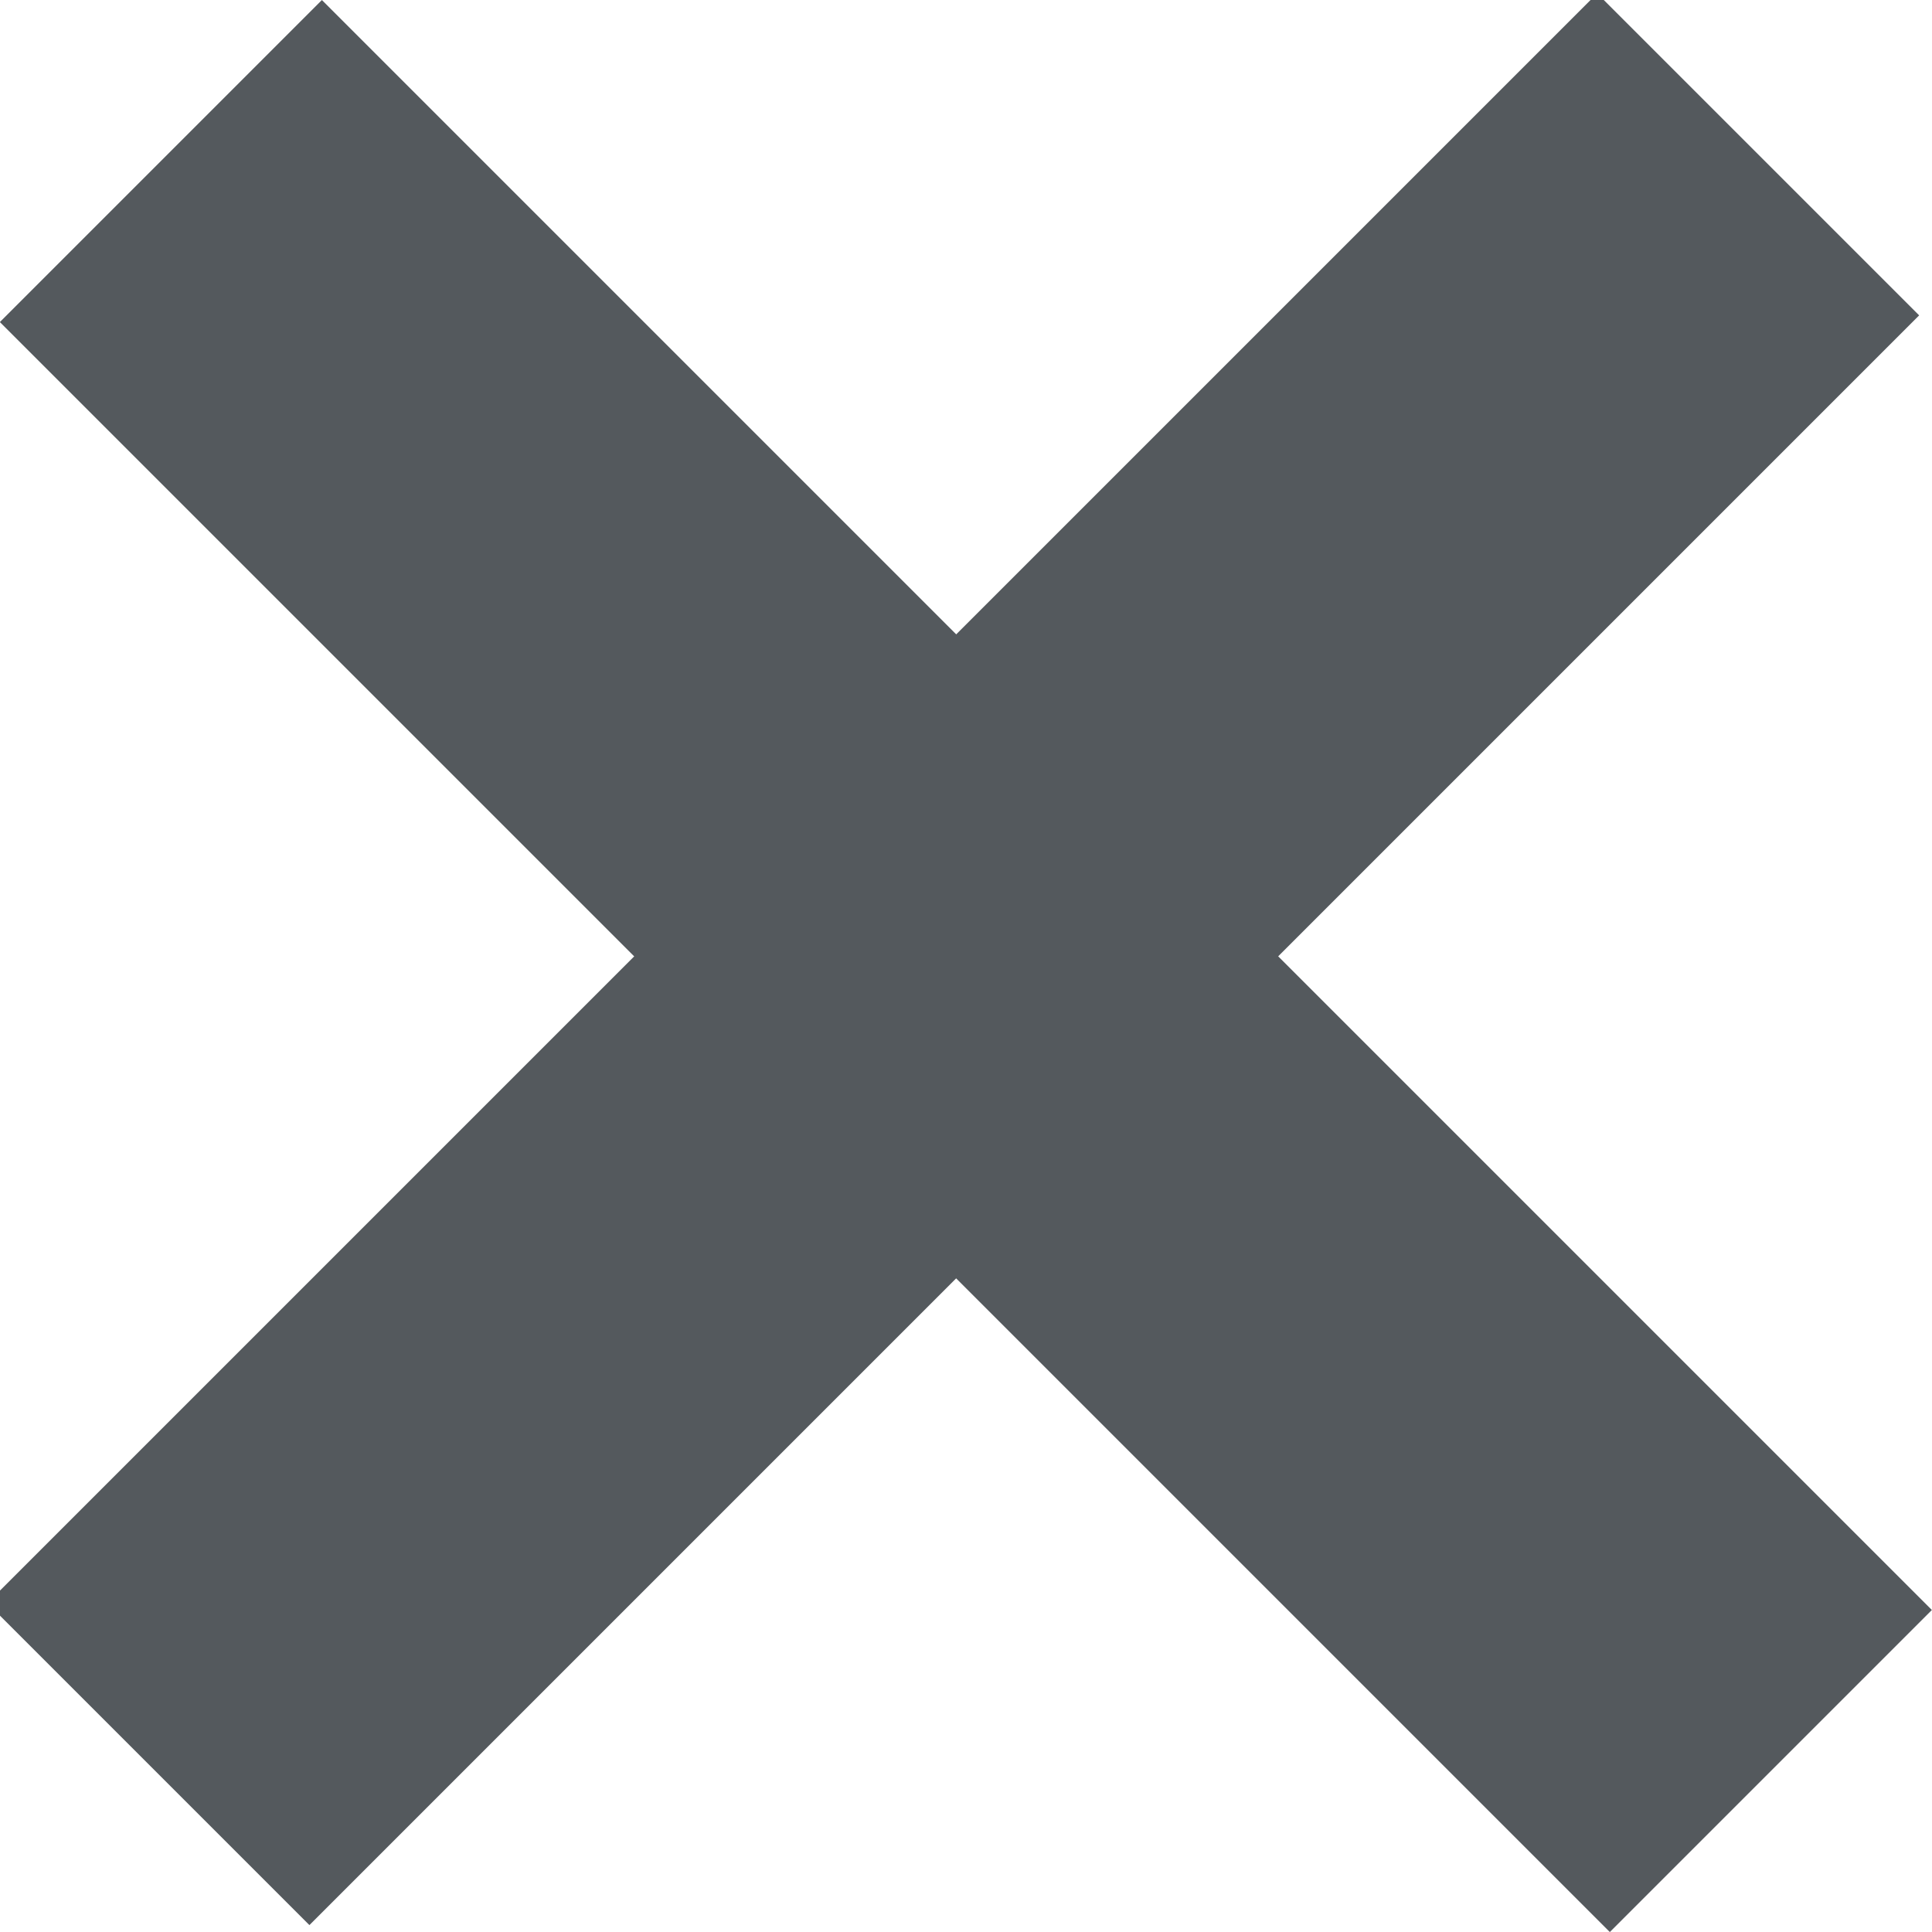
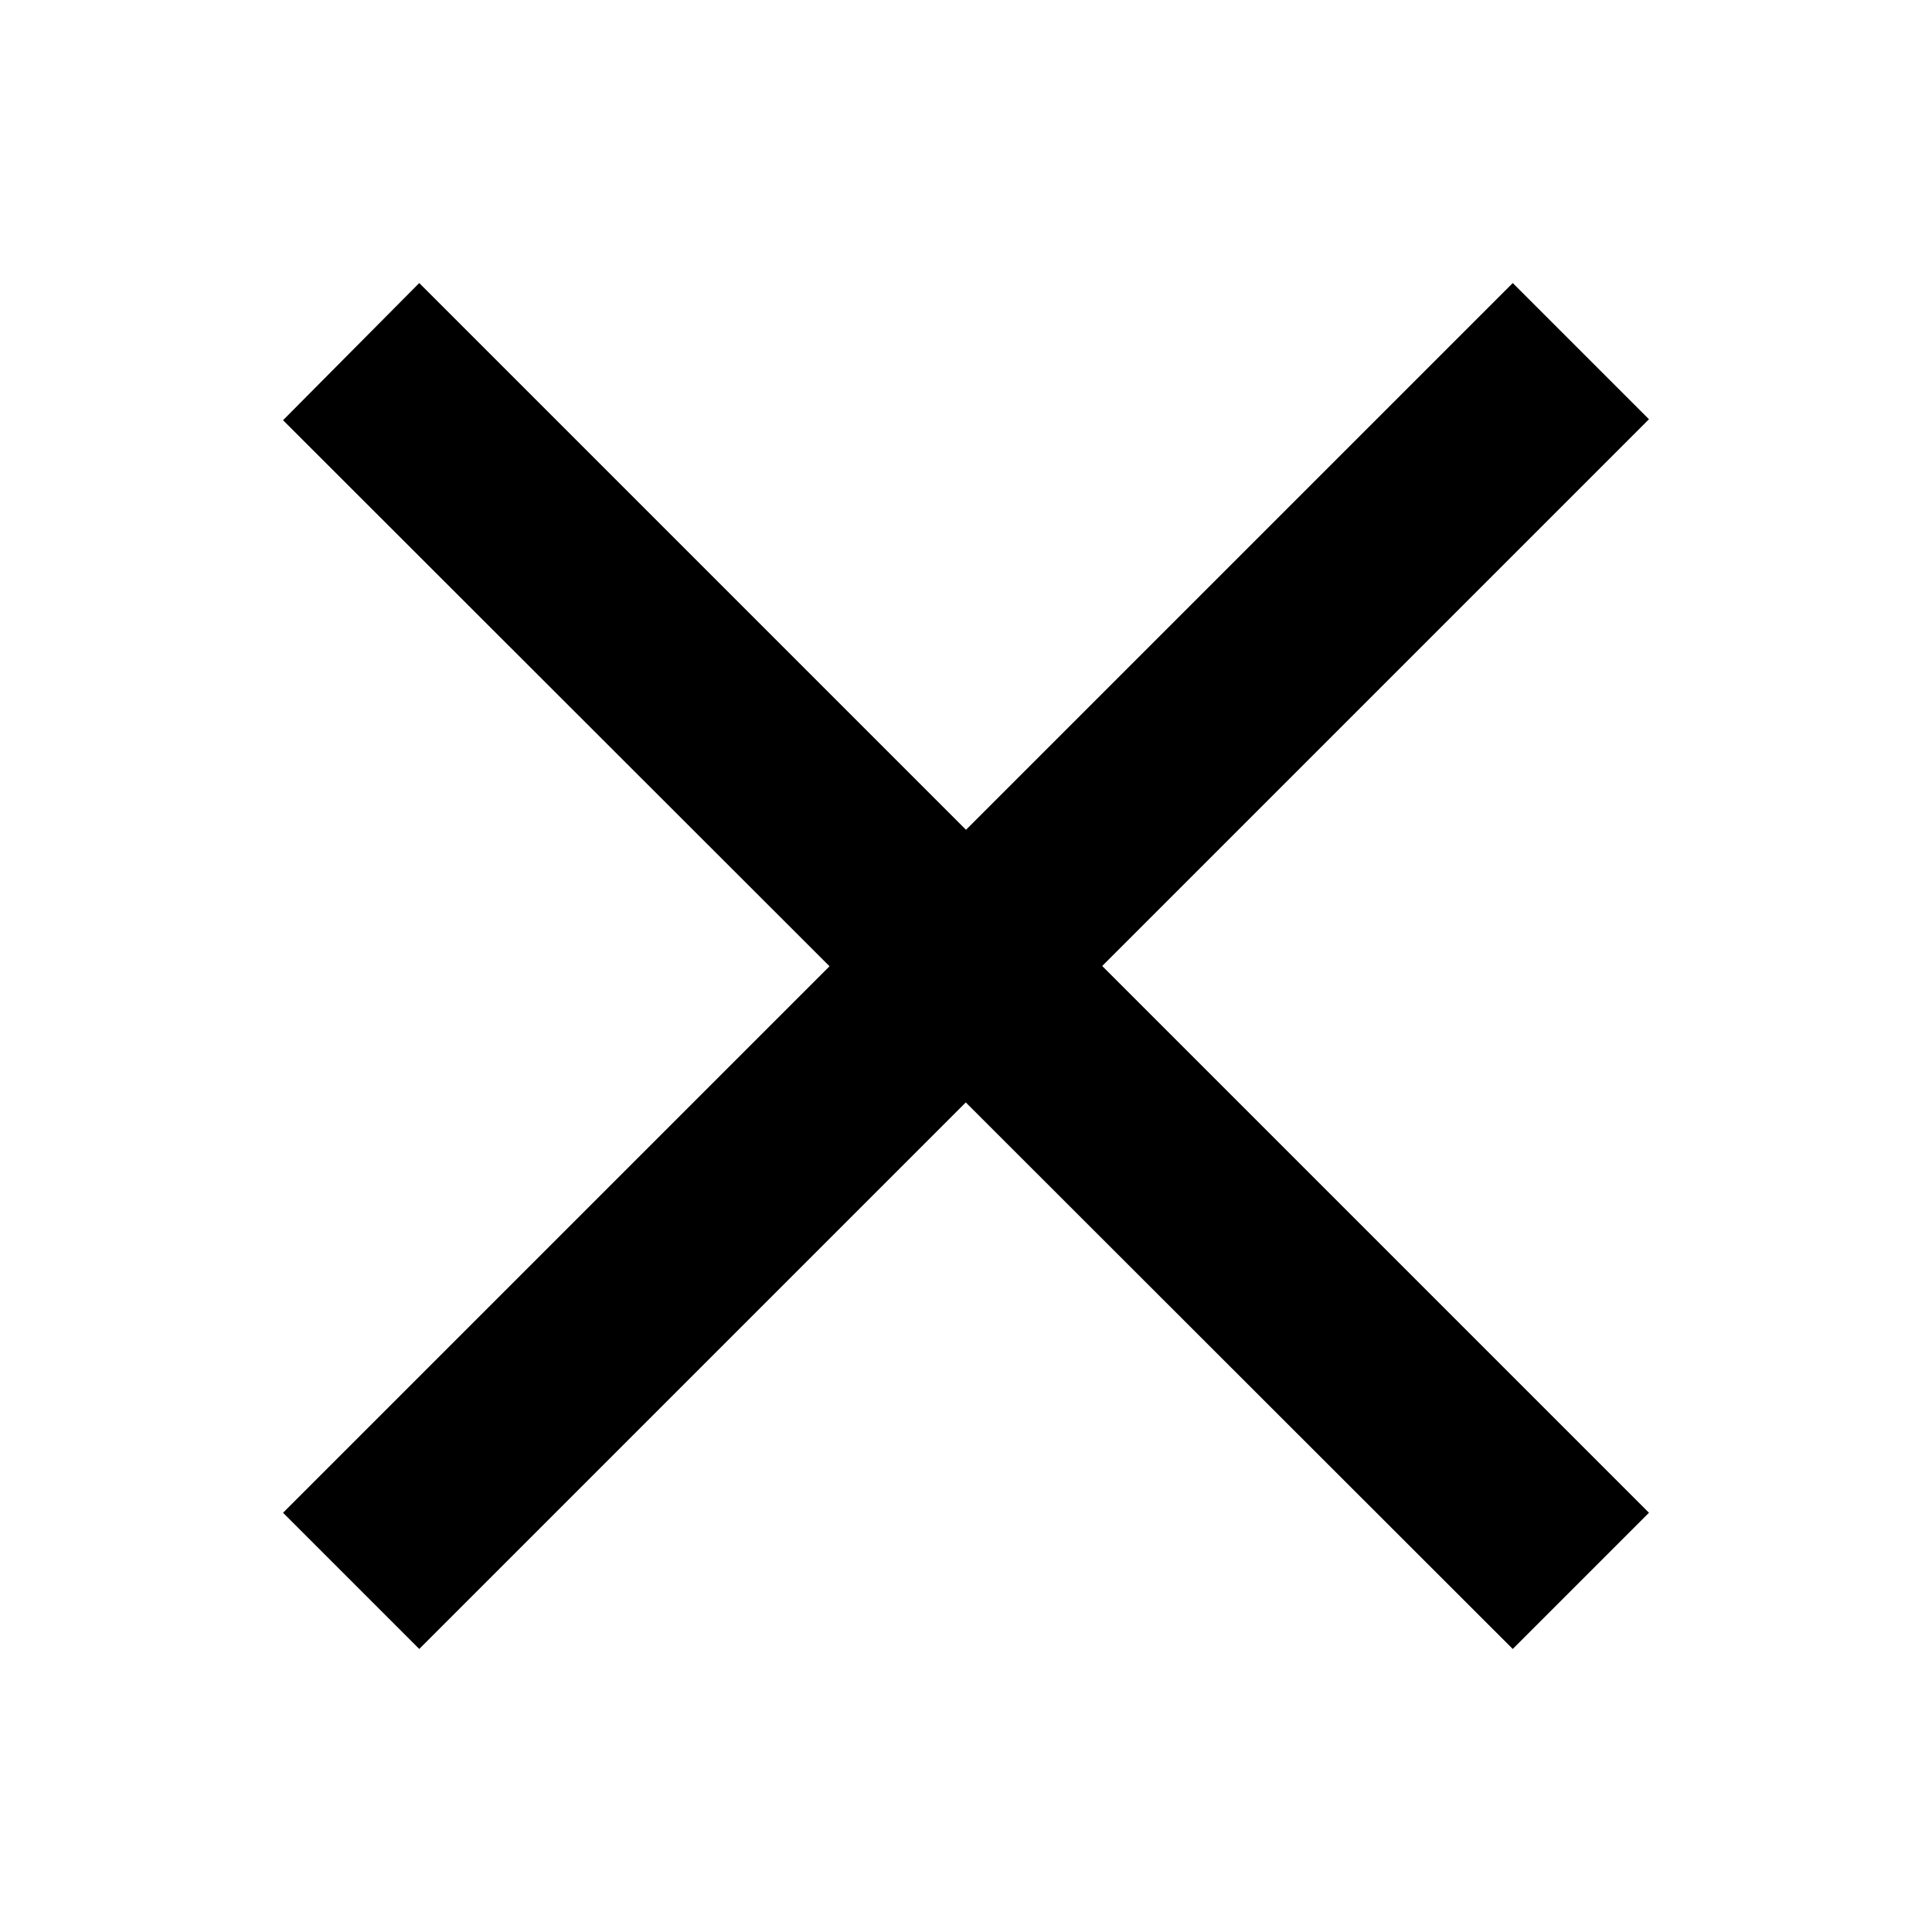
- <svg xmlns="http://www.w3.org/2000/svg" width="13.592" height="13.592">
-   <g transform="translate(-578.659 -309.301)" fill="#54595d">
-     <rect width="3.204" height="16.018" x="188.862" y="629.484" transform="rotate(-45)" />
-     <rect width="3.204" height="16.018" x="-639.095" y="182.455" transform="matrix(-.707 -.707 .707 -.707 0 0)" />
-   </g>
+ <svg xmlns="http://www.w3.org/2000/svg" width="20" height="20" viewBox="0 0 20 20">
+   <path d="M4.34 2.93l12.73 12.73-1.41 1.41L2.93 4.35z" />
+   <path d="M17.07 4.34L4.34 17.07l-1.41-1.41L15.66 2.93z" />
</svg>
